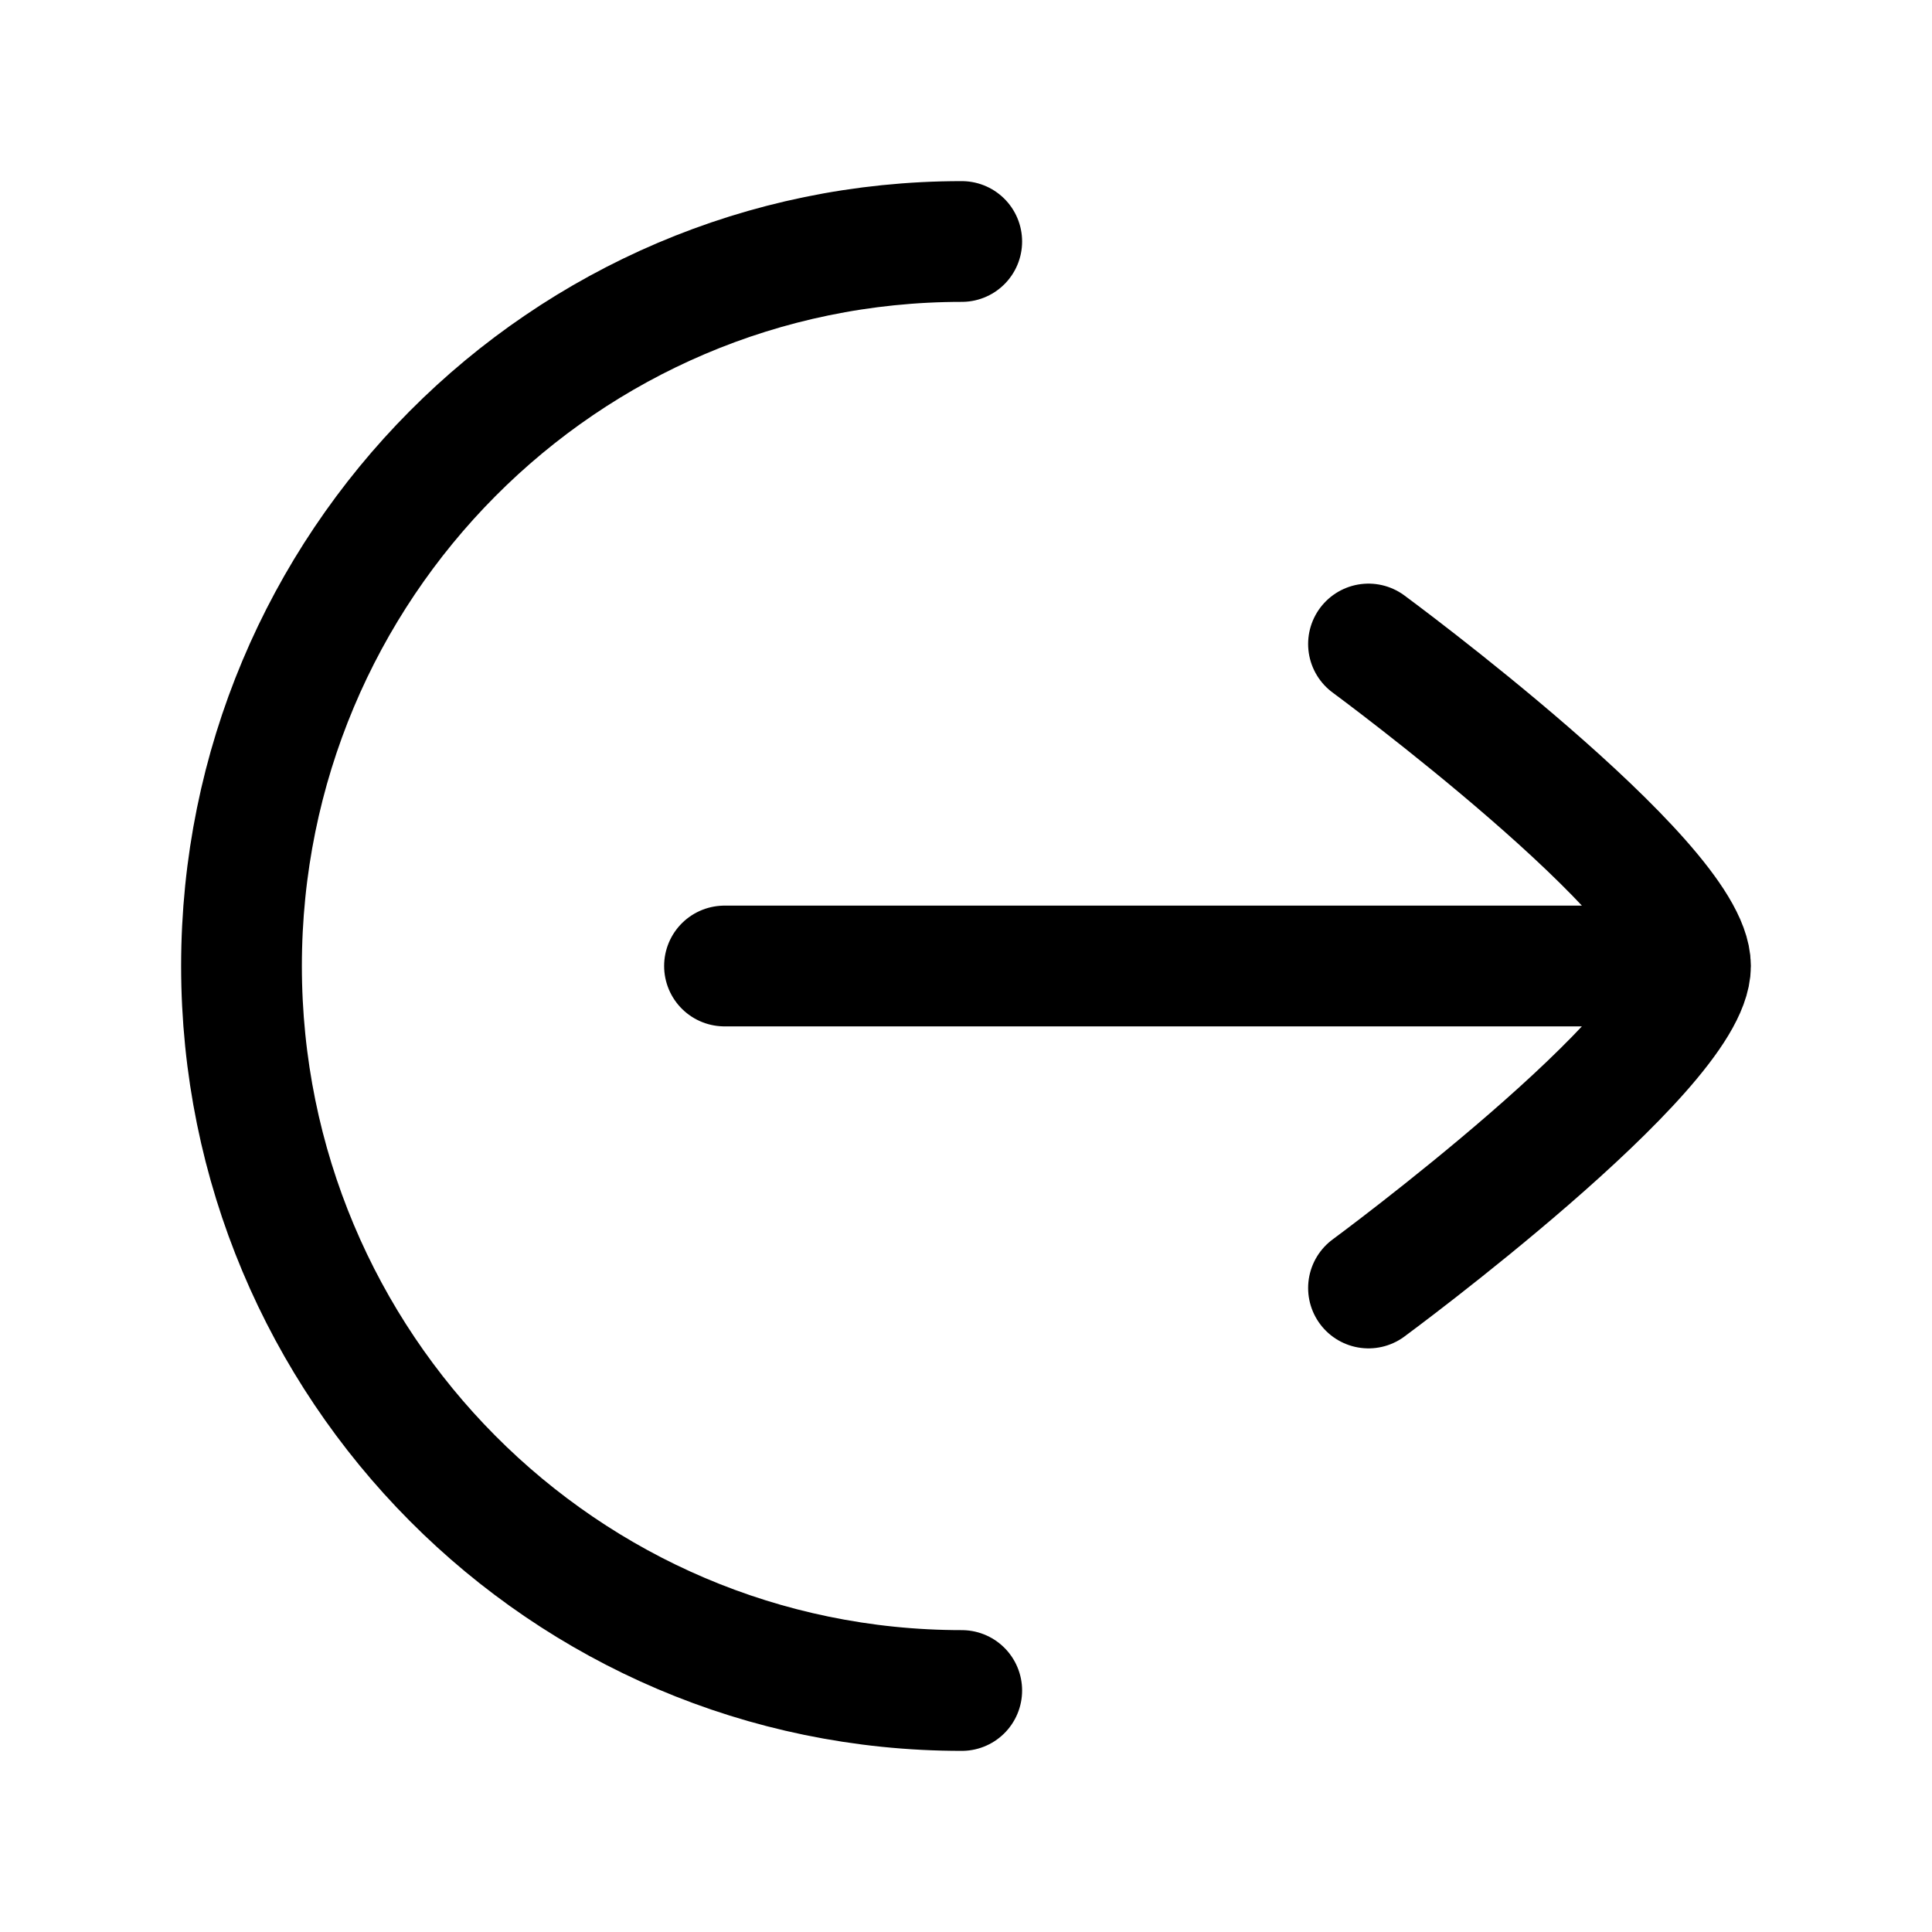
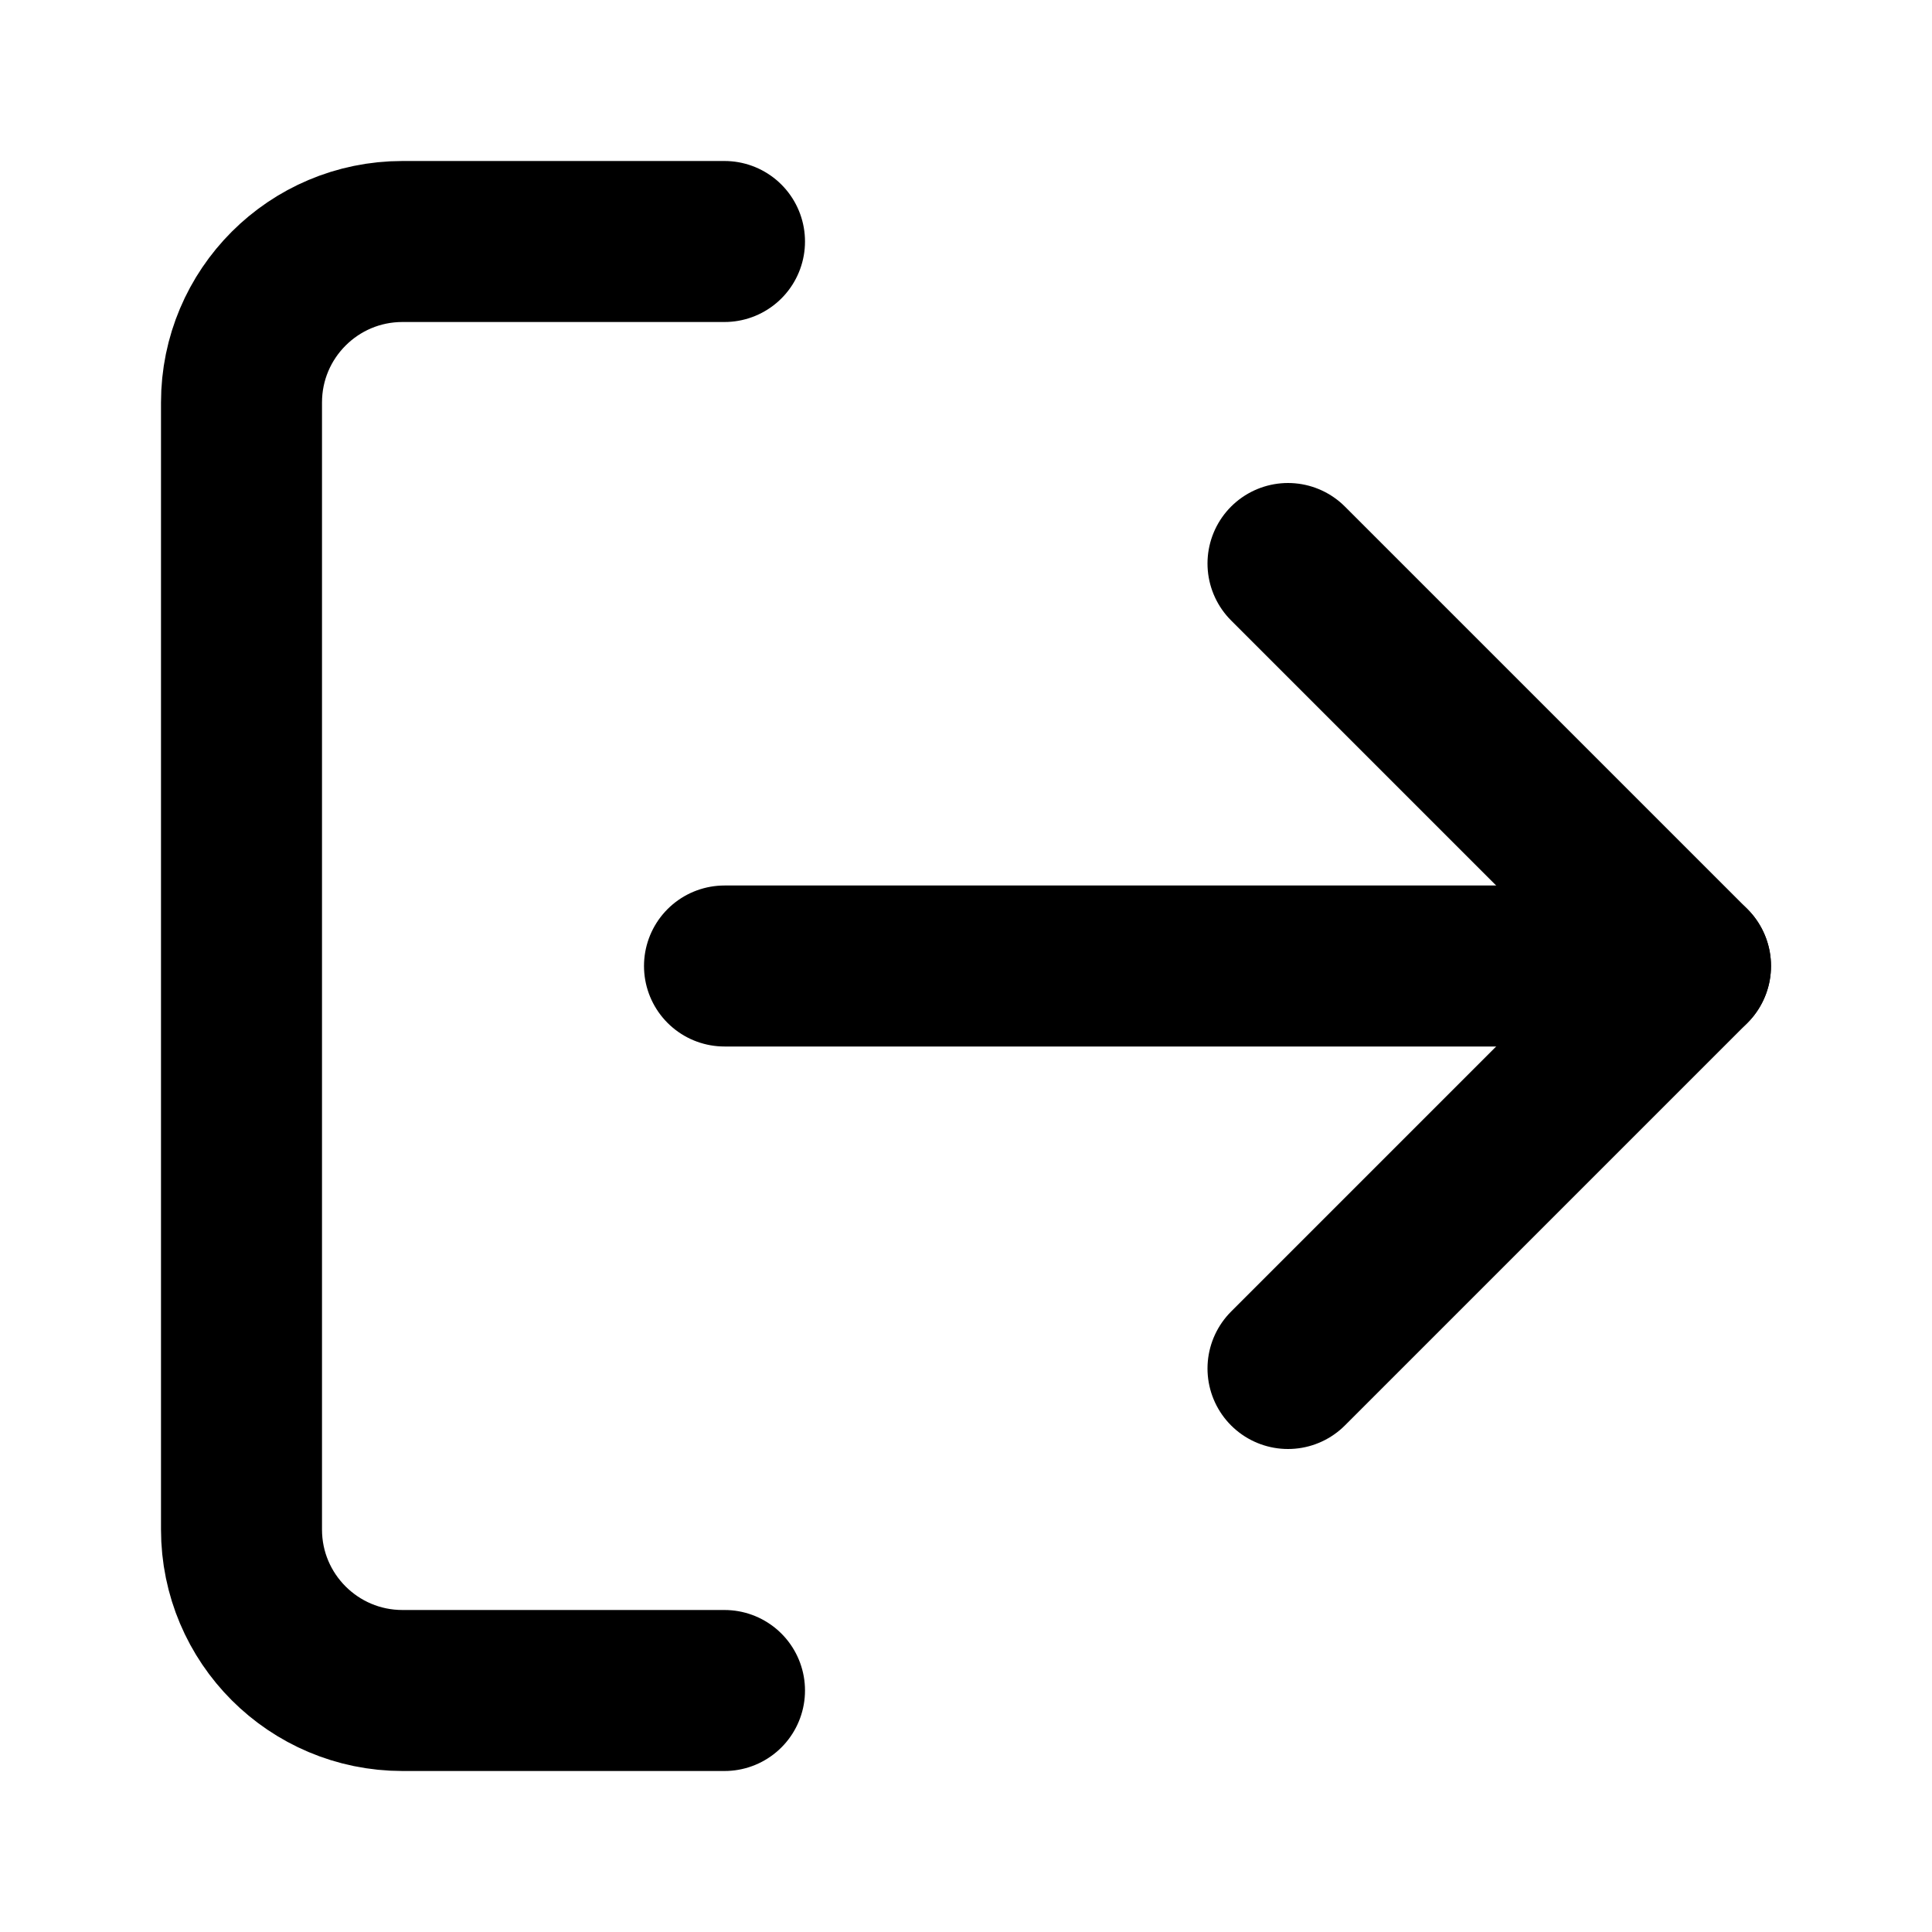
- <svg xmlns="http://www.w3.org/2000/svg" viewBox="0 0 24 24">
-   <path fill="none" stroke="currentColor" stroke-linecap="round" stroke-linejoin="round" stroke-width="1.5" d="M11.947 21C7.006 21 3 16.97 3 12s4.006-9 8.947-9M17 8s4 2.946 4 4s-4 4-4 4m3.5-4H9" />
+ <svg xmlns="http://www.w3.org/2000/svg" viewBox="0 0 24 24" fill="none" stroke="currentColor" stroke-width="2" stroke-linecap="round" stroke-linejoin="round">
+   <path d="M9 21H5a2 2 0 0 1-2-2V5a2 2 0 0 1 2-2h4" />
+   <polyline data-element="arrow-head" points="16 17 21 12 16 7" />
+   <line data-element="arrow-line" x1="21" x2="9" y1="12" y2="12" />
</svg>
